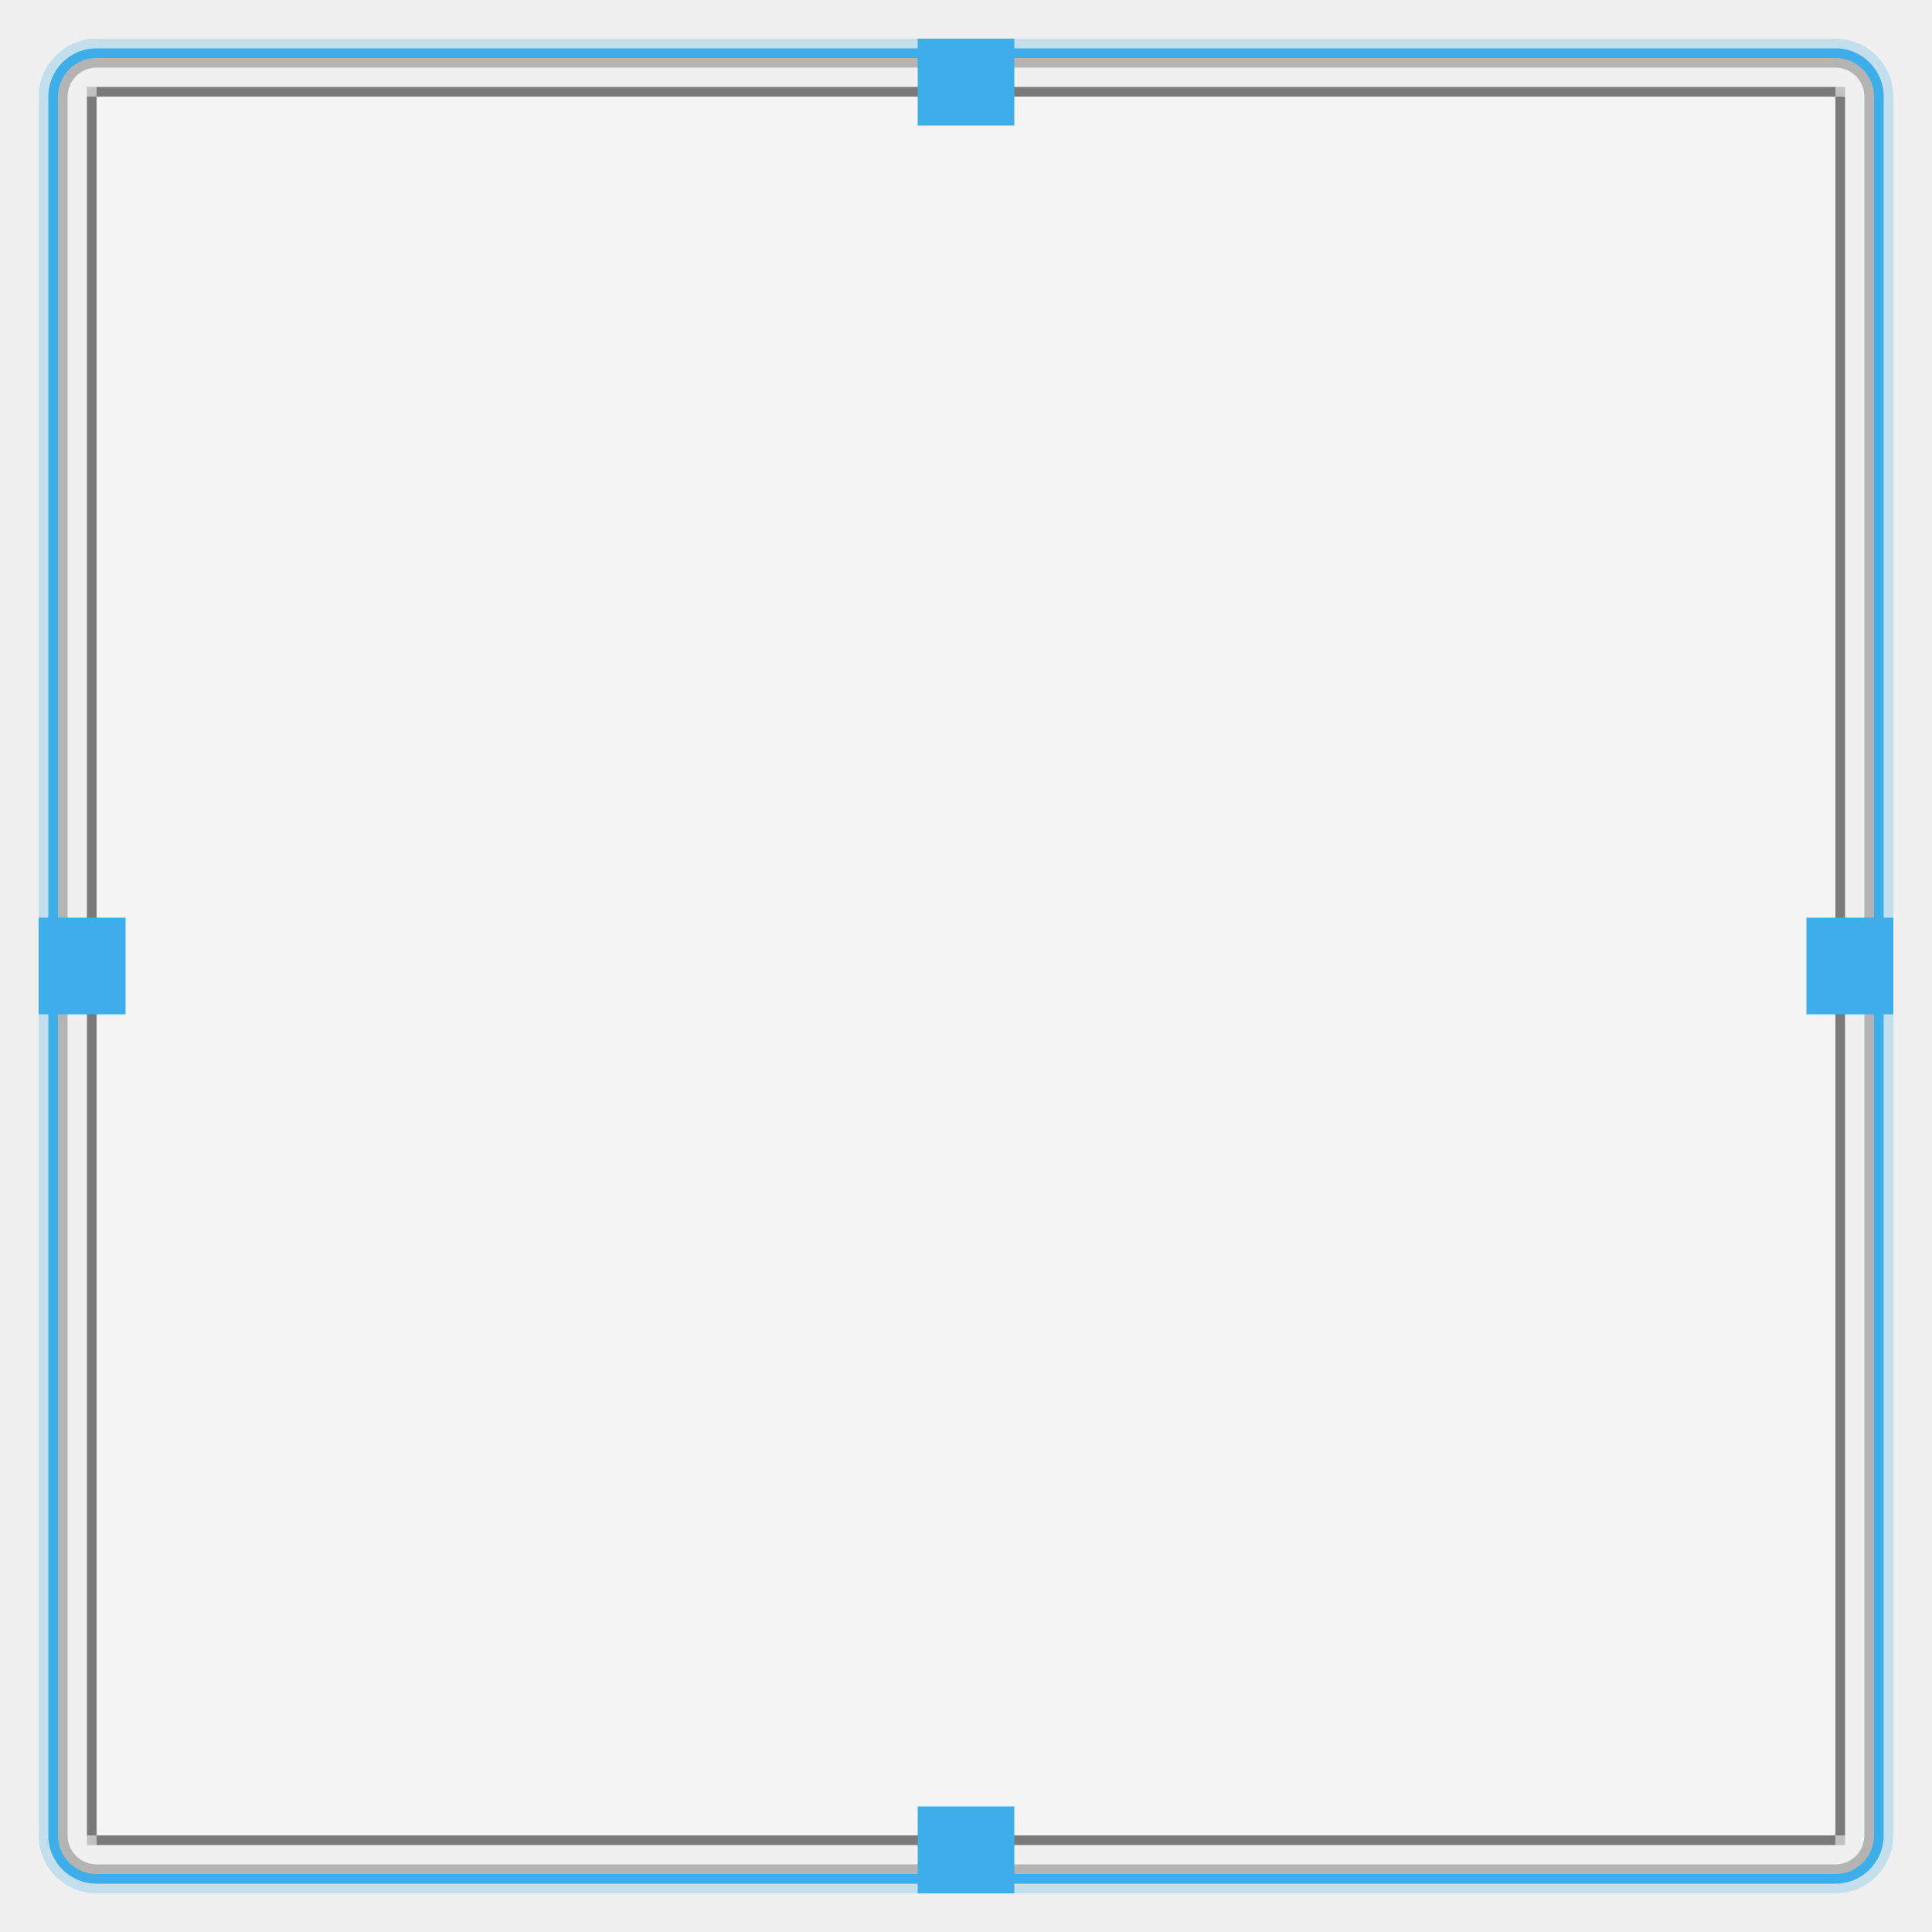
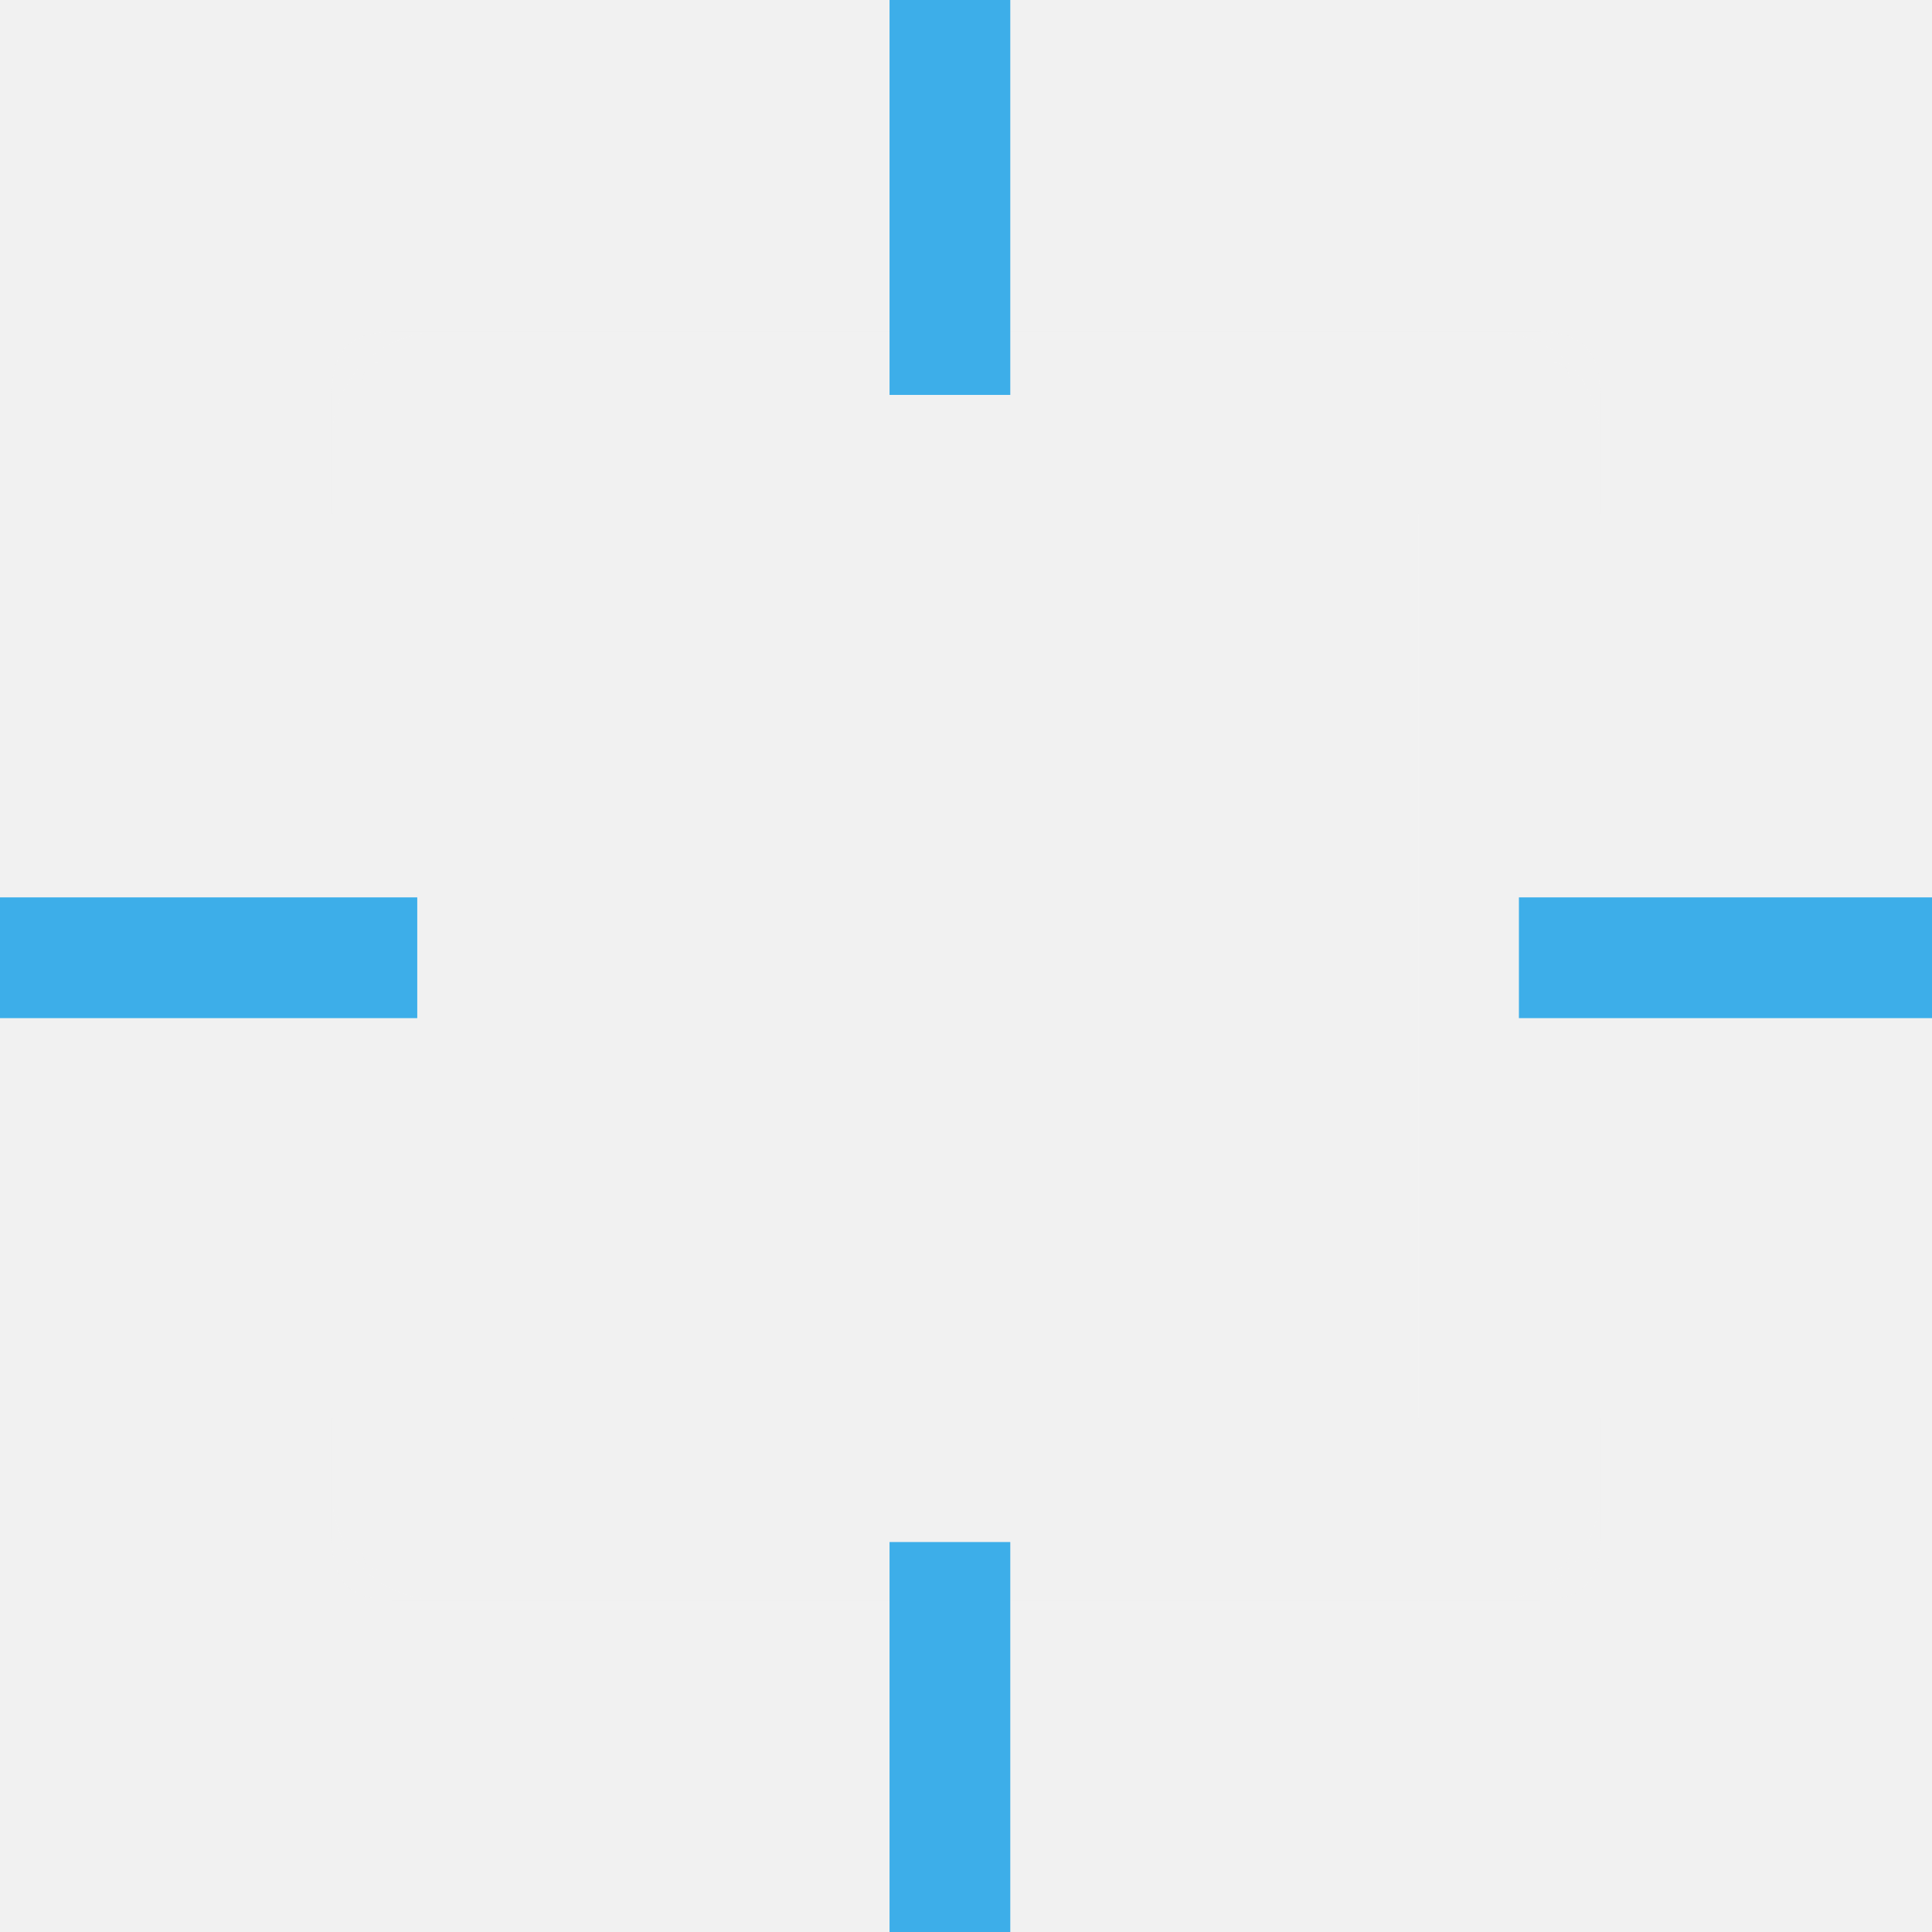
- <svg xmlns="http://www.w3.org/2000/svg" width="200" height="200" id="svg5725" version="1.1">
-   <defs id="defs5727">
-     <linearGradient id="linearGradient915">
-       <stop id="stop911" offset="0" style="stop-color:#ffffff;stop-opacity:0.035" />
-       <stop id="stop913" offset="1" style="stop-color:#fafafa;stop-opacity:0" />
+ <svg xmlns="http://www.w3.org/2000/svg" xmlns:xlink="http://www.w3.org/1999/xlink" version="1.0" width="64" height="64" id="svg3642">
+   <defs id="defs3644">
+     <linearGradient id="linearGradient11994">
+       <stop id="stop11996" style="stop-color:#b4e6ed;stop-opacity:1" offset="0" />
+       <stop id="stop11998" style="stop-color:#ffffff;stop-opacity:1" offset="1" />
    </linearGradient>
-     <linearGradient id="linearGradient9237">
-       <stop style="stop-color:#000000;stop-opacity:0.235;" offset="0" id="stop9239" />
-       <stop style="stop-color:#000000;stop-opacity:0;" offset="1" id="stop9241" />
-     </linearGradient>
-     <linearGradient id="linearGradient9223">
-       <stop style="stop-color:#ffffff;stop-opacity:0.078;" offset="0" id="stop9225" />
-       <stop style="stop-color:#ffffff;stop-opacity:0;" offset="1" id="stop9227" />
-     </linearGradient>
-     <linearGradient id="linearGradient9195">
-       <stop style="stop-color:#000000;stop-opacity:0.588;" offset="0" id="stop9197" />
-       <stop style="stop-color:#000000;stop-opacity:0;" offset="1" id="stop9199" />
-     </linearGradient>
+     <linearGradient x1="25.131" y1="65.607" x2="25.099" y2="23.845" id="linearGradient12000" xlink:href="#linearGradient11994" gradientUnits="userSpaceOnUse" />
  </defs>
-   <g id="layer1" transform="translate(0,-852.3622)">
-     <g id="right" transform="matrix(0.5,0,0,-8.999997,200.3438,10243.619)" style="stroke:none">
-       <rect style="fill:#000000;fill-opacity:0;stroke:none" id="rect3217" width="4" height="20" x="-18.688" y="1022.362" />
-       <rect transform="scale(-1,1)" y="1022.362" x="12.688" height="20" width="2" id="rect3219" style="fill:#000000;fill-opacity:0.251;stroke:none" />
-       <rect style="fill:#3daee9;fill-opacity:0.251;stroke:none" id="rect3221" width="4" height="20" x="-12.688" y="1022.362" />
-       <rect y="1022.362" x="-12.688" height="20" width="2" id="rect3223" style="fill:#3daee9;fill-opacity:1;stroke:none" />
-       <rect style="fill:#000000;fill-opacity:0.49;stroke:none" id="rect3225" width="2" height="20" x="18.688" y="1022.362" transform="scale(-1,1)" />
+   <rect width="64" height="64" x="0" y="0" id="rect3966" style="fill:#f5f5f5;fill-opacity:0.102;stroke:none;opacity:1" />
+   <g transform="translate(-1453.445,-465.2191)" id="g4418" style="display:none" />
+   <g transform="translate(-1453.445,-465.2191)" id="layer2" style="display:inline" />
+   <g transform="translate(975.6159,-1945.099)" id="g2424" style="display:none" />
+   <g transform="translate(975.6159,-1945.099)" id="g2426" style="display:inline" />
+   <g transform="translate(1021.594,-976.2358)" id="g3429" />
+   <g transform="translate(2807.884,-592.7777)" id="g19758" />
+   <g transform="translate(3912.709,-1471.047)" id="g3935" />
+   <g transform="translate(1514.84,-1486.394)" id="g8459" />
+   <g transform="translate(164.0222,-157.7826)" id="g28391" />
+   <g transform="translate(1268.847,-1036.052)" id="g28393" />
+   <g transform="translate(-1129.022,-1051.399)" id="g28395" />
+   <g transform="translate(2310.522,-165.7826)" id="g6598" />
+   <g transform="translate(3415.347,-1044.052)" id="g6640" />
+   <g transform="translate(1017.478,-1059.399)" id="g6716" />
+   <g transform="matrix(1,0,0,-1,-153.4451,295.1744)" id="g6850" style="opacity:0.459" />
+   <text x="70.555" y="-207.857" id="text6990" xml:space="preserve" style="font-size:14px;font-style:normal;font-variant:normal;font-weight:bold;font-stretch:normal;text-align:justify;line-height:125%;writing-mode:lr-tb;text-anchor:start;fill:#000000;fill-opacity:1;stroke:none;font-family:Gill Sans">
+     <tspan x="70.555" y="-207.857" id="tspan6992" />
+   </text>
+   <rect width="80.153" height="73.385" x="-34.899" y="82.092" id="rect3791" style="opacity:0.65;fill:#ffffff;fill-opacity:0" />
+   <g id="left" style="opacity:1;fill:#f5f5f5;fill-opacity:0.102">
+     <path d="m 17,17 v 30 h -6 c -0.002,-0.05 0,-0.094 0,-0.144 V 17.144 C 11,17.094 10.998,17.05 11,17 Z" id="path10432" style="opacity:1;fill:#f5f5f5;fill-opacity:0.102;fill-rule:nonzero;stroke:none;stroke-width:1" />
+     <path d="m 11,17 0,30 1,0 c 3.33e-4,-0.05 0,-0.094 0,-0.144 L 12,17.144 C 12,17.094 12,17.05 12,17 l -1,0 z" id="path5152" style="opacity:1;fill:#f5f5f5;fill-opacity:0.102;fill-rule:nonzero;stroke:none" />
+     <g transform="matrix(0.75,0,0,1.000002,2.5,-3.23e-5)" id="left-2" style="fill:#f5f5f5;fill-opacity:0.102" />
+     <g id="g8424" style="fill:#f5f5f5;fill-opacity:0.102" />
+   </g>
+   <g transform="translate(-1919.565,-153.3622)" id="g4240" style="display:none" />
+   <g transform="translate(-1919.565,-153.3622)" id="g4242" style="display:inline" />
+   <g transform="translate(509.496,-1633.242)" id="g4244" style="display:none" />
+   <g transform="translate(509.496,-1633.242)" id="g4246" style="display:inline" />
+   <g transform="translate(555.4738,-664.3789)" id="g4248" />
+   <g transform="translate(2341.764,-280.9208)" id="g4250" />
+   <g transform="translate(3446.59,-1159.19)" id="g4252" />
+   <g transform="translate(1048.72,-1174.537)" id="g4254" />
+   <g transform="translate(-302.0977,154.0743)" id="g4256" />
+   <g transform="translate(802.7275,-724.1951)" id="g4258" />
+   <g transform="translate(-1595.142,-739.5423)" id="g4260" />
+   <g transform="translate(1844.402,146.0743)" id="g4262" />
+   <g transform="translate(2949.227,-732.1951)" id="g4264" />
+   <g transform="translate(551.3578,-747.5423)" id="g4266" />
+   <g transform="matrix(1,0,0,-1,-619.565,607.0312)" id="g4268" style="opacity:0.459" />
+   <text x="-395.565" y="104" id="text4270" xml:space="preserve" style="font-size:14px;font-style:normal;font-variant:normal;font-weight:bold;font-stretch:normal;text-align:justify;line-height:125%;writing-mode:lr-tb;text-anchor:start;fill:#000000;fill-opacity:1;stroke:none;font-family:Gill Sans">
+     <tspan x="-395.565" y="104" id="tspan4272" />
+   </text>
+   <g transform="translate(680.9903,-496.2927)" id="g4239">
+     <g id="g4241" />
+   </g>
+   <g transform="translate(-1474.51,-723.6549)" id="g5306" style="display:none" />
+   <g transform="translate(-1474.51,-723.6549)" id="g5308" style="display:inline" />
+   <g transform="translate(954.5513,-2203.534)" id="g5310" style="display:none" />
+   <g transform="translate(954.5513,-2203.534)" id="g5312" style="display:inline" />
+   <g transform="translate(1000.529,-1234.672)" id="g5314" />
+   <g transform="translate(2786.82,-851.2136)" id="g5316" />
+   <g transform="translate(3891.645,-1729.483)" id="g5318" />
+   <g transform="translate(1493.775,-1744.83)" id="g5320" />
+   <g transform="translate(142.9576,-416.2185)" id="g5322" />
+   <g transform="translate(1247.783,-1294.488)" id="g5324" />
+   <g transform="translate(-1150.087,-1309.835)" id="g5326" />
+   <g transform="translate(2289.458,-424.2185)" id="g5328" />
+   <g transform="translate(3394.283,-1302.488)" id="g5330" />
+   <g transform="translate(996.4131,-1317.835)" id="g5332" />
+   <g transform="matrix(1,0,0,-1,-174.5097,36.73851)" id="g5334" style="opacity:0.459" />
+   <text x="49.49" y="-466.293" id="text5336" xml:space="preserve" style="font-size:14px;font-style:normal;font-variant:normal;font-weight:bold;font-stretch:normal;text-align:justify;line-height:125%;writing-mode:lr-tb;text-anchor:start;fill:#000000;fill-opacity:1;stroke:none;font-family:Gill Sans;-inkscape-font-specification:Bitstream Vera Sans Bold">
+     <tspan x="49.49" y="-466.293" id="tspan5338" />
+   </text>
+   <g transform="translate(-704.4041,-391.9218)" id="layer4" style="display:inline" />
+   <g transform="translate(-704.4041,-391.9218)" id="layer5" style="display:inline" />
+   <rect width="1" height="0" x="-790.873" y="-453.454" id="rect1327" style="opacity:0.578;fill:#ffffff;fill-opacity:1;fill-rule:nonzero;stroke:none" />
+   <rect width="1" height="0" x="-826" y="-480.982" id="rect2482" style="opacity:0.578;fill:#ffffff;fill-opacity:1;fill-rule:nonzero;stroke:none" />
+   <g transform="matrix(-0.782995,0,0,0.650879,-3307.796,132.3196)" id="g4640" style="opacity:0.402" />
+   <g transform="matrix(-0.782995,0,0,0.650879,-3307.796,132.3196)" id="g4646" style="opacity:0.402" />
+   <g transform="matrix(1,0,0,0.650879,-106.8333,139.6474)" id="g4730" style="opacity:0.402" />
+   <g transform="matrix(1,0,0,0.650879,-106.8333,139.6474)" id="g4748" style="opacity:0.402" />
+   <g transform="translate(-6850.427,-884.9056)" id="g5475" style="display:none" />
+   <g transform="translate(-6850.427,-884.9056)" id="g5477" style="display:inline" />
+   <g transform="translate(-4421.366,-2364.785)" id="g5479" style="display:none" />
+   <g transform="translate(-4421.366,-2364.785)" id="g5481" style="display:inline" />
+   <g transform="translate(-4375.388,-1395.922)" id="g5483" />
+   <g transform="translate(-2589.098,-1012.464)" id="g5485" />
+   <g transform="translate(-1484.272,-1890.734)" id="g5487" />
+   <g transform="translate(-3882.142,-1906.081)" id="g5489" />
+   <g transform="translate(-5232.96,-577.4692)" id="g5491" />
+   <g transform="translate(-4128.134,-1455.738)" id="g5493" />
+   <g transform="translate(-6526.004,-1471.086)" id="g5495" />
+   <g transform="translate(-3086.46,-585.4692)" id="g5497" />
+   <g transform="translate(-1981.634,-1463.738)" id="g5499" />
+   <g transform="translate(-4379.504,-1479.086)" id="g5501" />
+   <g transform="matrix(1,0,0,-1,-5550.427,-124.5122)" id="g5503" style="opacity:0.459" />
+   <text x="-5326.427" y="-627.543" id="text5505" xml:space="preserve" style="font-size:14px;font-style:normal;font-variant:normal;font-weight:bold;font-stretch:normal;text-align:justify;line-height:125%;writing-mode:lr-tb;text-anchor:start;fill:#000000;fill-opacity:1;stroke:none;font-family:Gill Sans;-inkscape-font-specification:Bitstream Vera Sans Bold">
+     <tspan x="-5326.427" y="-627.543" id="tspan5507" />
+   </text>
+   <g transform="translate(-2113.26,-233.5924)" id="g6557" style="display:none" />
+   <g transform="translate(-2113.26,-233.5924)" id="g6559" style="display:inline" />
+   <g transform="translate(315.8013,-1713.472)" id="g6561" style="display:none" />
+   <g transform="translate(315.8013,-1713.472)" id="g6563" style="display:inline" />
+   <g transform="translate(361.7791,-744.6091)" id="g6565" />
+   <g transform="translate(2148.07,-361.1511)" id="g6567" />
+   <g transform="translate(3252.895,-1239.42)" id="g6569" />
+   <g transform="translate(855.0251,-1254.768)" id="g6571" />
+   <g transform="translate(-495.7924,73.84401)" id="g6573" />
+   <g transform="translate(609.0328,-804.4253)" id="g6575" />
+   <g transform="translate(-1788.837,-819.7726)" id="g6577" />
+   <g transform="translate(1650.708,65.84401)" id="g6579" />
+   <g transform="translate(2755.533,-812.4253)" id="g6581" />
+   <g transform="translate(357.6631,-827.7726)" id="g6583" />
+   <g transform="matrix(1,0,0,-1,-813.2597,526.8011)" id="g6585" style="opacity:0.459" />
+   <text x="-589.26" y="23.77" id="text6588" xml:space="preserve" style="font-size:14px;font-style:normal;font-variant:normal;font-weight:bold;font-stretch:normal;text-align:justify;line-height:125%;writing-mode:lr-tb;text-anchor:start;fill:#000000;fill-opacity:1;stroke:none;font-family:Gill Sans;-inkscape-font-specification:Bitstream Vera Sans Bold">
+     <tspan x="-589.26" y="23.77" id="tspan6590" />
+   </text>
+   <g transform="translate(732.4903,-1527.404)" id="g8959" style="display:none" />
+   <g transform="translate(732.4903,-1527.404)" id="g8961" style="display:inline" />
+   <g transform="translate(3161.551,-3007.283)" id="g8963" style="display:none" />
+   <g transform="translate(3161.551,-3007.283)" id="g8965" style="display:inline" />
+   <g transform="translate(3207.529,-2038.42)" id="g8967" />
+   <g transform="translate(4993.82,-1654.962)" id="g8969" />
+   <g transform="translate(6098.645,-2533.232)" id="g8971" />
+   <g transform="translate(3700.775,-2548.579)" id="g8973" />
+   <g transform="translate(2349.958,-1219.967)" id="g8975" />
+   <g transform="translate(3454.783,-2098.237)" id="g8977" />
+   <g transform="translate(1056.913,-2113.584)" id="g8979" />
+   <g transform="translate(4496.458,-1227.967)" id="g8981" />
+   <g transform="translate(5601.283,-2106.237)" id="g8983" />
+   <g transform="translate(3203.413,-2121.584)" id="g8985" />
+   <g transform="matrix(1,0,0,-1,2032.49,-767.0102)" id="g9072" style="opacity:0.459" />
+   <text x="2256.49" y="-1270.042" id="text9074" xml:space="preserve" style="font-size:14px;font-style:normal;font-variant:normal;font-weight:bold;font-stretch:normal;text-align:justify;line-height:125%;writing-mode:lr-tb;text-anchor:start;fill:#000000;fill-opacity:1;stroke:none;font-family:Gill Sans;-inkscape-font-specification:Bitstream Vera Sans Bold">
+     <tspan x="2256.49" y="-1270.042" id="tspan9076" />
+   </text>
+   <g transform="matrix(1.000956,0,0,0.9142857,1.192658,5.124103)" id="center" style="fill:#f5f5f5;fill-opacity:0.102;opacity:1">
+     <g transform="matrix(1,0,0,0.9375,5.763612,8.301706)" id="center-9" style="fill:#f5f5f5;fill-opacity:0.102">
+       <path d="m 10.027,5 0,35 29.973,0 0,-35 -29.973,0 z" id="path11378-0" style="opacity:1;fill:#f5f5f5;fill-opacity:0.102;stroke:none" />
+       <g transform="matrix(1,0,0,1.061863,0,-0.3093188)" id="g5752" style="opacity:0.7;fill:#f5f5f5;fill-opacity:0.102">
+         <g transform="matrix(-0.3126843,0,0,0.5775327,22.5409,10.66723)" id="g5229" style="fill:#f5f5f5;fill-opacity:0.102" />
+         <g transform="matrix(-0.9987849,0,0,0.7641164,42.98854,-13.234)" id="g5352" style="fill:#f5f5f5;fill-opacity:0.102" />
+         <g transform="matrix(-0.9607697,0,0,-1.469922,41.73403,103.4833)" id="g5352-1" style="fill:#f5f5f5;fill-opacity:0.102" />
+       </g>
+       <g transform="matrix(-1,0,0,1.147758,50.02862,-3.569967)" id="g5769" style="opacity:0.7;fill:#f5f5f5;fill-opacity:0.102">
+         <g transform="matrix(-0.3126843,0,0,0.5775327,22.536,10.66723)" id="g5771" style="fill:#f5f5f5;fill-opacity:0.102" />
+         <g transform="matrix(-0.9987849,0,0,0.7641164,42.98854,-13.234)" id="g5781" style="fill:#f5f5f5;fill-opacity:0.102" />
+         <g transform="matrix(-0.9607697,0,0,-0.8685485,41.73403,67.40113)" id="g5791" style="fill:#f5f5f5;fill-opacity:0.102" />
+       </g>
    </g>
-     <g id="center" transform="matrix(9,0,0,8.999997,178.1875,-8338.895)" style="stroke:none">
-       <rect style="fill:#ffffff;fill-opacity:1;stroke:none;opacity:0.3" id="rect7812" width="20" height="20" x="-18.688" y="1022.362" />
-       <rect y="1022.362" x="-18.799" height="20" width="9.091" id="rect9235" style="opacity:0.01;fill:#fcfcfc;fill-opacity:1;stroke:none" />
-       <rect style="opacity:0.01;fill:#fcfcfc;fill-opacity:1;stroke:none" id="rect9245" width="9.091" height="20" x="-7.778" y="1022.362" />
+     <g transform="matrix(1,0,0,0.21875,5.763612,11.8955)" id="g4980" style="fill:#f5f5f5;fill-opacity:0.102">
+       <g transform="matrix(1,0,0,1.061863,0,-0.3093188)" id="g4984" style="opacity:0.7;fill:#f5f5f5;fill-opacity:0.102">
+         <g transform="matrix(-0.3126843,0,0,0.5775327,22.5409,10.66723)" id="g4986" style="fill:#f5f5f5;fill-opacity:0.102" />
+         <g transform="matrix(-0.9987849,0,0,0.7641164,42.98854,-13.234)" id="g4988" style="fill:#f5f5f5;fill-opacity:0.102" />
+         <g transform="matrix(-0.9607697,0,0,-1.469922,41.73403,103.4833)" id="g4990" style="fill:#f5f5f5;fill-opacity:0.102" />
+       </g>
+       <g transform="matrix(-1,0,0,1.147758,50.02862,-3.569967)" id="g4992" style="opacity:0.7;fill:#f5f5f5;fill-opacity:0.102">
+         <g transform="matrix(-0.3126843,0,0,0.5775327,22.536,10.66723)" id="g4994" style="fill:#f5f5f5;fill-opacity:0.102" />
+         <g transform="matrix(-0.9987849,0,0,0.7641164,42.98854,-13.234)" id="g4996" style="fill:#f5f5f5;fill-opacity:0.102" />
+         <g transform="matrix(-0.9607697,0,0,-0.8685485,41.73403,67.40113)" id="g4998" style="fill:#f5f5f5;fill-opacity:0.102" />
+       </g>
    </g>
-     <g id="top" transform="matrix(0,-0.5,-8.999997,0,9391.257,852.0185)" style="stroke:none">
-       <rect style="fill:#000000;fill-opacity:0;stroke:none" id="rect3852" width="4" height="20" x="-18.688" y="1022.362" />
-       <rect transform="scale(-1,1)" y="1022.362" x="12.688" height="20" width="2" id="rect3854" style="fill:#000000;fill-opacity:0.251;stroke:none" />
-       <rect style="fill:#3daee9;fill-opacity:0.251;stroke:none" id="rect3856" width="4" height="20" x="-12.688" y="1022.362" />
-       <rect y="1022.362" x="-12.688" height="20" width="2" id="rect3858" style="fill:#3daee9;fill-opacity:1;stroke:none" />
-       <rect style="fill:#000000;fill-opacity:0.49;stroke:none" id="rect3189" width="2" height="20" x="18.688" y="1022.362" transform="scale(-1,1)" />
-     </g>
-     <g style="stroke:none" transform="matrix(0,0.5,8.999997,0,-9191.257,1052.706)" id="bottom">
-       <rect y="1022.362" x="-18.688" height="20" width="4" id="rect3205" style="fill:#000000;fill-opacity:0;stroke:none" />
-       <rect style="fill:#000000;fill-opacity:0.251;stroke:none" id="rect3207" width="2" height="20" x="12.688" y="1022.362" transform="scale(-1,1)" />
-       <rect y="1022.362" x="-12.688" height="20" width="4" id="rect3209" style="fill:#3daee9;fill-opacity:0.251;stroke:none" />
-       <rect style="fill:#3daee9;fill-opacity:1;stroke:none" id="rect3211" width="2" height="20" x="-12.688" y="1022.362" />
-       <rect transform="scale(-1,1)" y="1022.362" x="18.688" height="20" width="2" id="rect3213" style="fill:#000000;fill-opacity:0.49;stroke:none" />
-     </g>
-     <rect y="947.362" x="187" height="10" width="9" id="hint-right-margin" style="fill:#3daee9;fill-opacity:1;stroke:none" />
-     <rect y="-105" x="856.362" height="10" width="9" id="hint-top-margin" style="fill:#3daee9;fill-opacity:1;stroke:none" transform="matrix(0,1,-1,0,0,0)" />
-     <rect transform="matrix(0,1,-1,0,0,0)" style="fill:#3daee9;fill-opacity:1;stroke:none" id="hint-bottom-margin" width="9" height="10" x="1039.362" y="-105" />
-     <g style="stroke:none" transform="matrix(-0.5,0,0,8.999997,-0.34375,-8338.895)" id="left">
-       <rect y="1022.362" x="-18.688" height="20" width="4" id="rect3193" style="fill:#000000;fill-opacity:0;stroke:none" />
-       <rect style="fill:#000000;fill-opacity:0.251;stroke:none" id="rect3195" width="2" height="20" x="12.688" y="1022.362" transform="scale(-1,1)" />
-       <rect y="1022.362" x="-12.688" height="20" width="4" id="rect3197" style="fill:#3daee9;fill-opacity:0.251;stroke:none" />
-       <rect style="fill:#3daee9;fill-opacity:1;stroke:none" id="rect3199" width="2" height="20" x="-12.688" y="1022.362" />
-       <rect transform="scale(-1,1)" y="1022.362" x="18.688" height="20" width="2" id="rect3201" style="fill:#000000;fill-opacity:0.49;stroke:none" />
-     </g>
-     <rect style="fill:#3daee9;fill-opacity:1;stroke:none" id="hint-left-margin" width="9" height="10" x="4" y="947.362" />
-     <g id="topleft" transform="translate(6,0)">
-       <path id="path3227" d="m 4,856.362 c -3.309,0 -6,2.691 -6,6 l 2,0 c 0,-2.209 1.791,-4 4,-4 l 0,-2 z" style="fill:#3daee9;fill-opacity:0.251;stroke:none" />
-       <path id="path3997" d="m 4,857.362 c -2.761,0 -5,2.239 -5,5 l 1,0 c 0,-2.209 1.791,-4 4,-4 l 0,-1 z" style="fill:#3daee9;fill-opacity:1;stroke:none" />
-       <path id="path3999" d="m 4,858.362 c -2.209,0 -4,1.791 -4,4 l 1,0 c 0,-1.657 1.343,-3 3,-3 l 0,-1 z" style="fill:#000000;fill-opacity:0.251;stroke:none" />
-       <rect style="fill:#000000;fill-opacity:0.196;stroke:none" id="rect4033" width="1" height="1" x="9" y="9" transform="translate(-6,852.3622)" />
-     </g>
-     <g transform="matrix(-1,0,0,1,194,0)" id="topright">
-       <path style="fill:#3daee9;fill-opacity:0.251;stroke:none" d="m 4,856.362 c -3.309,0 -6,2.691 -6,6 l 2,0 c 0,-2.209 1.791,-4 4,-4 l 0,-2 z" id="path4037" />
-       <path style="fill:#3daee9;fill-opacity:1;stroke:none" d="m 4,857.362 c -2.761,0 -5,2.239 -5,5 l 1,0 c 0,-2.209 1.791,-4 4,-4 l 0,-1 z" id="path4039" />
-       <path style="fill:#000000;fill-opacity:0.251;stroke:none" d="m 4,858.362 c -2.209,0 -4,1.791 -4,4 l 1,0 c 0,-1.657 1.343,-3 3,-3 l 0,-1 z" id="path4041" />
-       <rect transform="translate(-6,852.3622)" y="9" x="9" height="1" width="1" id="rect4043" style="fill:#000000;fill-opacity:0.196;stroke:none" />
-     </g>
-     <g transform="matrix(1,0,0,-1,6,1904.724)" id="bottomleft">
-       <path style="fill:#3daee9;fill-opacity:0.251;stroke:none" d="m 4,856.362 c -3.309,0 -6,2.691 -6,6 l 2,0 c 0,-2.209 1.791,-4 4,-4 l 0,-2 z" id="path4047" />
-       <path style="fill:#3daee9;fill-opacity:1;stroke:none" d="m 4,857.362 c -2.761,0 -5,2.239 -5,5 l 1,0 c 0,-2.209 1.791,-4 4,-4 l 0,-1 z" id="path4049" />
-       <path style="fill:#000000;fill-opacity:0.251;stroke:none" d="m 4,858.362 c -2.209,0 -4,1.791 -4,4 l 1,0 c 0,-1.657 1.343,-3 3,-3 l 0,-1 z" id="path4051" />
-       <rect transform="translate(-6,852.3622)" y="9" x="9" height="1" width="1" id="rect4053" style="fill:#000000;fill-opacity:0.196;stroke:none" />
-     </g>
-     <g id="bottomright" transform="matrix(-1,0,0,-1,194,1904.724)">
-       <path id="path4057" d="m 4,856.362 c -3.309,0 -6,2.691 -6,6 l 2,0 c 0,-2.209 1.791,-4 4,-4 l 0,-2 z" style="fill:#3daee9;fill-opacity:0.251;stroke:none" />
-       <path id="path4059" d="m 4,857.362 c -2.761,0 -5,2.239 -5,5 l 1,0 c 0,-2.209 1.791,-4 4,-4 l 0,-1 z" style="fill:#3daee9;fill-opacity:1;stroke:none" />
-       <path id="path4061" d="m 4,858.362 c -2.209,0 -4,1.791 -4,4 l 1,0 c 0,-1.657 1.343,-3 3,-3 l 0,-1 z" style="fill:#000000;fill-opacity:0.251;stroke:none" />
-       <rect style="fill:#000000;fill-opacity:0.196;stroke:none" id="rect4063" width="1" height="1" x="9" y="9" transform="translate(-6,852.3622)" />
-     </g>
-   </g>
+   </g>
+   <g transform="matrix(0.9989241,0,0,-1,0.05056921,64)" id="bottom" style="opacity:1;fill:#f5f5f5;fill-opacity:0.102">
+     <path d="M 47,17 H 16.968 v -6 c 9.936,-5e-5 19.94,0 29.888,0 0.05,0 0.094,-0.002 0.144,0 z" id="path7860" style="opacity:1;fill:#f5f5f5;fill-opacity:0.102;fill-rule:nonzero;stroke:none;stroke-width:1" />
+     <path d="m 47,12 -30.032,0 0,-1 c 9.936,-8e-6 19.94,0 29.888,0 0.05,0 0.094,-3.33e-4 0.144,0 z" id="path7864" style="opacity:1;fill:#f5f5f5;fill-opacity:0.102;fill-rule:nonzero;stroke:none" />
+     <g transform="matrix(0,0.75,-1.001077,0,64.01831,2.5)" id="g7870" style="fill:#f5f5f5;fill-opacity:0.102" />
+     <g transform="matrix(0,1,1.001077,0,-0.0506237,0)" id="g8424-8" style="fill:#f5f5f5;fill-opacity:0.102" />
+   </g>
+   <g transform="matrix(1,0,0,-1,0.023611,64.0169)" id="topleft" style="stroke:none;opacity:1;fill:#f5f5f5;fill-opacity:0.102">
+     <g transform="matrix(1,0,0,0.9090909,0,4.274262)" id="g8761" style="stroke:none;fill:#f5f5f5;fill-opacity:0.102" />
+     <path d="m 14.405,53.017 c -1.871,-0.058 -3.371,-1.558 -3.429,-3.429 v -2.571 h 6 v 6 z" id="path8771" style="opacity:1;fill:#f5f5f5;fill-opacity:0.102;fill-rule:nonzero;stroke:none;stroke-width:1" />
+     <path d="m 11.976,47.017 0,4 c 0,1 0.116,1 1.102,1 l 3.898,0 0,1 -4,0 c -1.44,0 -2,-0.669 -2,-2 l 0,-4 z" id="path8775" style="opacity:1;fill:#f5f5f5;fill-opacity:0.102;fill-rule:nonzero;stroke:none" />
+     <g transform="matrix(1,0,0,-0.03333376,-0.02361107,48.58357)" id="g8779" style="fill:#f5f5f5;fill-opacity:0.102" />
+     <g transform="matrix(0,-1,-0.05104271,0,17.84411,64.0169)" id="g8789" style="fill:#f5f5f5;fill-opacity:0.102" />
+   </g>
+   <g transform="matrix(0.9989241,0,0,1,0.05056921,0)" id="top" style="opacity:1;fill:#f5f5f5;fill-opacity:0.102">
+     <path d="M 47,17 H 16.968 v -6 c 9.936,-5e-5 19.94,0 29.888,0 0.05,0 0.094,-0.002 0.144,0 z" id="path8801" style="opacity:1;fill:#f5f5f5;fill-opacity:0.102;fill-rule:nonzero;stroke:none;stroke-width:1" />
+     <path d="m 47,12 -30.032,0 0,-1 c 9.936,-8e-6 19.94,0 29.888,0 0.05,0 0.094,-3.33e-4 0.144,0 z" id="path8805" style="opacity:1;fill:#f5f5f5;fill-opacity:0.102;fill-rule:nonzero;stroke:none" />
+     <g transform="matrix(0,0.75,-1.001077,0,64.01831,2.5)" id="g8809" style="fill:#f5f5f5;fill-opacity:0.102" />
+     <g transform="matrix(0,1,1.001077,0,-0.0506237,0)" id="g8819" style="fill:#f5f5f5;fill-opacity:0.102" />
+   </g>
+   <g transform="matrix(-1,0,0,1,64,0)" id="right" style="opacity:1;fill:#f5f5f5;fill-opacity:0.102">
+     <path d="m 17,17 v 30 h -6 c -0.002,-0.05 0,-0.094 0,-0.144 V 17.144 C 11,17.094 10.998,17.05 11,17 Z" id="path8871" style="opacity:1;fill:#f5f5f5;fill-opacity:0.102;fill-rule:nonzero;stroke:none;stroke-width:1" />
+     <path d="m 11,17 0,30 1,0 c 3.33e-4,-0.05 0,-0.094 0,-0.144 L 12,17.144 C 12,17.094 12,17.05 12,17 l -1,0 z" id="path8875" style="opacity:1;fill:#f5f5f5;fill-opacity:0.102;fill-rule:nonzero;stroke:none" />
+     <g transform="matrix(0.75,0,0,1.000002,2.5,-3.23e-5)" id="g8879" style="fill:#f5f5f5;fill-opacity:0.102" />
+     <g id="g8889" style="fill:#f5f5f5;fill-opacity:0.102" />
+   </g>
+   <g transform="matrix(-1,0,0,-1,63.97639,64.0169)" id="topright" style="stroke:none;opacity:1;fill:#f5f5f5;fill-opacity:0.102">
+     <g transform="matrix(1,0,0,0.9090909,0,4.274262)" id="g3956" style="stroke:none;fill:#f5f5f5;fill-opacity:0.102" />
+     <path d="m 14.405,53.017 c -1.871,-0.058 -3.371,-1.558 -3.429,-3.429 v -2.571 h 6 v 6 z" id="path3960" style="opacity:1;fill:#f5f5f5;fill-opacity:0.102;fill-rule:nonzero;stroke:none;stroke-width:1" />
+     <path d="m 11.976,47.017 0,4 c 0,1 0.116,1 1.102,1 l 3.898,0 0,1 -4,0 c -1.44,0 -2,-0.669 -2,-2 l 0,-4 z" id="path3964" style="opacity:1;fill:#f5f5f5;fill-opacity:0.102;fill-rule:nonzero;stroke:none" />
+     <g transform="matrix(1,0,0,-0.03333376,-0.02361107,48.58357)" id="g3969" style="fill:#f5f5f5;fill-opacity:0.102" />
+     <g transform="matrix(0,-1,-0.05104271,0,17.84411,64.0169)" id="g3979" style="fill:#f5f5f5;fill-opacity:0.102" />
+   </g>
+   <g transform="matrix(-1,0,0,1,63.97639,-0.016898)" id="bottomright" style="stroke:none;opacity:1;fill:#f5f5f5;fill-opacity:0.102">
+     <g transform="matrix(1,0,0,0.9090909,0,4.274262)" id="g4759" style="stroke:none;fill:#f5f5f5;fill-opacity:0.102" />
+     <path d="m 14.405,53.017 c -1.871,-0.058 -3.371,-1.558 -3.429,-3.429 v -2.571 h 6 v 6 z" id="path4763" style="opacity:1;fill:#f5f5f5;fill-opacity:0.102;fill-rule:nonzero;stroke:none;stroke-width:1" />
+     <path d="m 11.976,47.017 0,4 c 0,1 0.116,1 1.102,1 l 3.898,0 0,1 -4,0 c -1.44,0 -2,-0.669 -2,-2 l 0,-4 z" id="path4767" style="opacity:1;fill:#f5f5f5;fill-opacity:0.102;fill-rule:nonzero;stroke:none" />
+     <g transform="matrix(1,0,0,-0.03333376,-0.02361107,48.58357)" id="g4771" style="fill:#f5f5f5;fill-opacity:0.102" />
+     <g transform="matrix(0,-1,-0.05104271,0,17.84411,64.0169)" id="g4781" style="fill:#f5f5f5;fill-opacity:0.102" />
+   </g>
+   <g transform="translate(0.02361107,-0.01689908)" id="bottomleft" style="stroke:none;opacity:1;fill:#f5f5f5;fill-opacity:0.102">
+     <g transform="matrix(1,0,0,0.9090909,0,4.274262)" id="g4793" style="stroke:none;fill:#f5f5f5;fill-opacity:0.102" />
+     <path d="m 14.405,53.017 c -1.871,-0.058 -3.371,-1.558 -3.429,-3.429 v -2.571 h 6 v 6 z" id="path4797" style="opacity:1;fill:#f5f5f5;fill-opacity:0.102;fill-rule:nonzero;stroke:none;stroke-width:1" />
+     <path d="m 11.976,47.017 0,4 c 0,1 0.116,1 1.102,1 l 3.898,0 0,1 -4,0 c -1.44,0 -2,-0.669 -2,-2 l 0,-4 z" id="path4801" style="opacity:1;fill:#f5f5f5;fill-opacity:0.102;fill-rule:nonzero;stroke:none" />
+     <g transform="matrix(1,0,0,-0.03333376,-0.02361107,48.58357)" id="g4805" style="fill:#f5f5f5;fill-opacity:0.102" />
+     <g transform="matrix(0,-1,-0.05104271,0,17.84411,64.0169)" id="g4815" style="fill:#f5f5f5;fill-opacity:0.102" />
+   </g>
+   <rect width="7" height="6" x="-4.533" y="-22.918" id="hint-stretch-borders" style="opacity:0.875;fill:#3daee9;fill-opacity:1;stroke:none" />
+   <rect width="14" height="4" x="-0.178" y="29.727" id="hint-left-margin" style="opacity:1;fill:#3daee9;fill-opacity:1;stroke:none" />
+   <rect width="4" height="14" x="29.467" y="-0.918" id="hint-top-margin" style="opacity:1;fill:#3daee9;fill-opacity:1;stroke:none" />
+   <rect width="4" height="14" x="29.467" y="51.082" id="hint-bottom-margin" style="fill:#3daee9;fill-opacity:1;stroke:none;opacity:1" />
+   <rect width="14" height="4" x="50.316" y="29.727" id="hint-right-margin" style="opacity:1;fill:#3daee9;fill-opacity:1;stroke:none" />
</svg>
